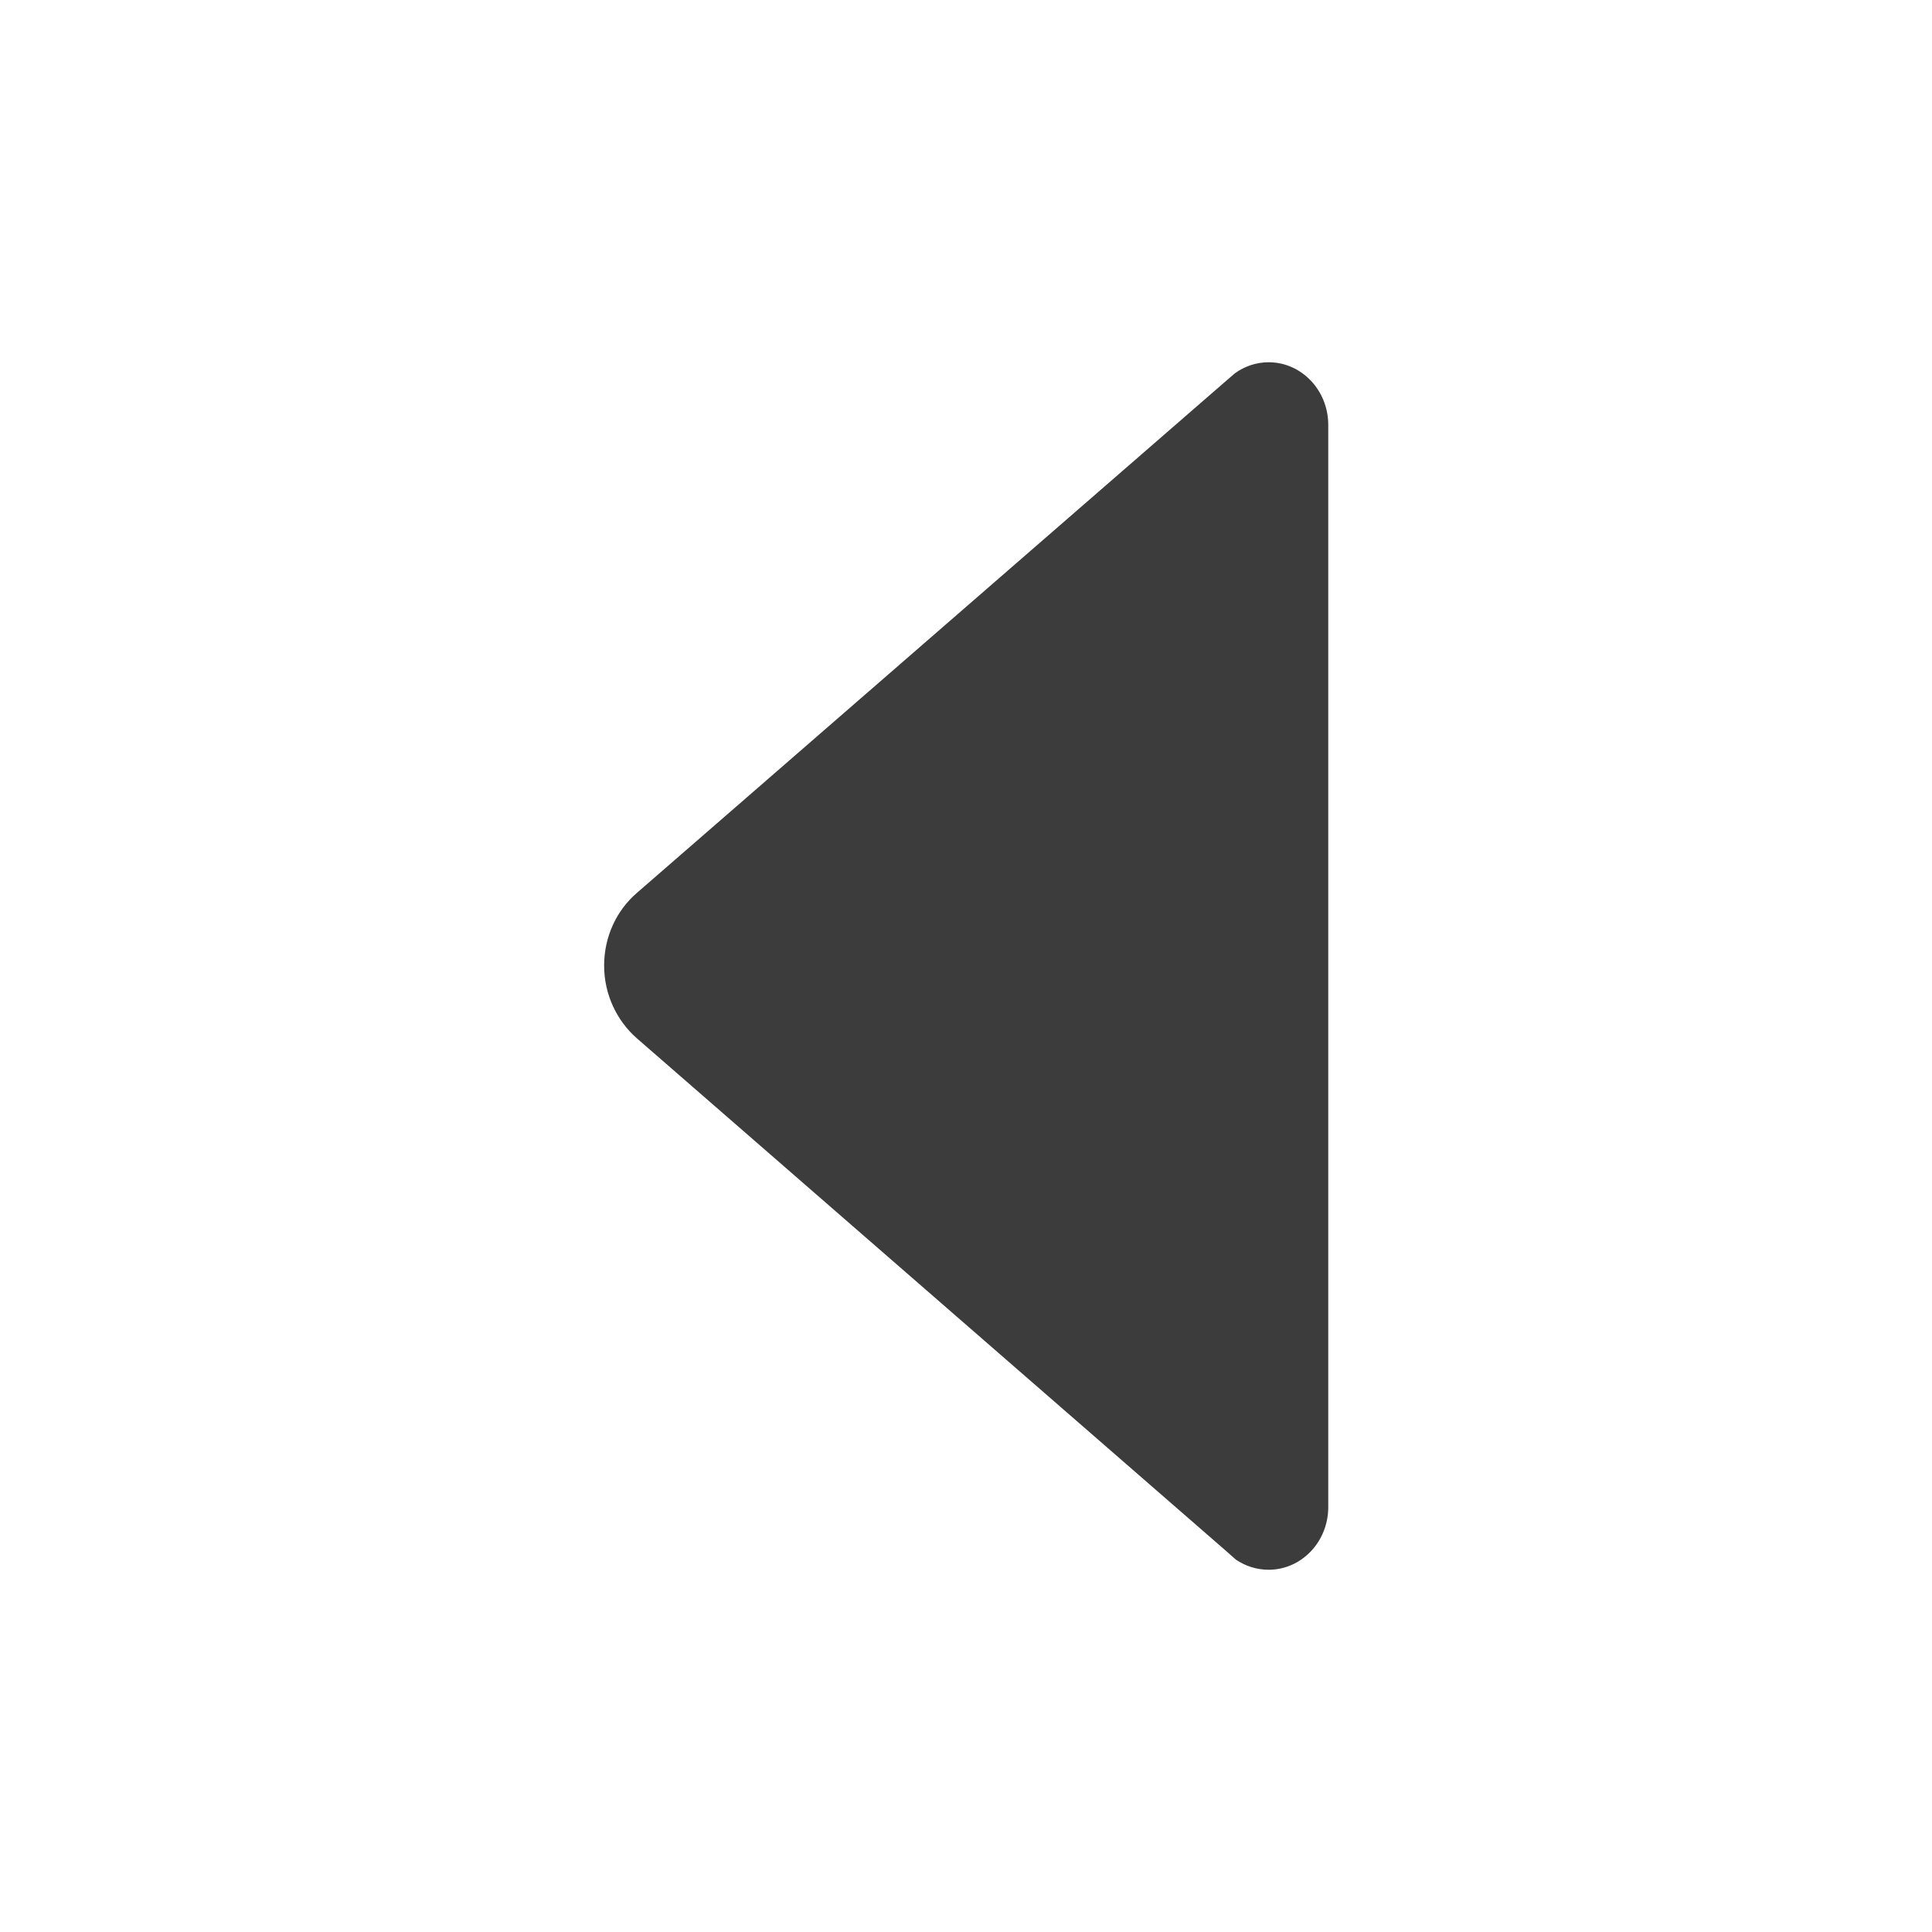
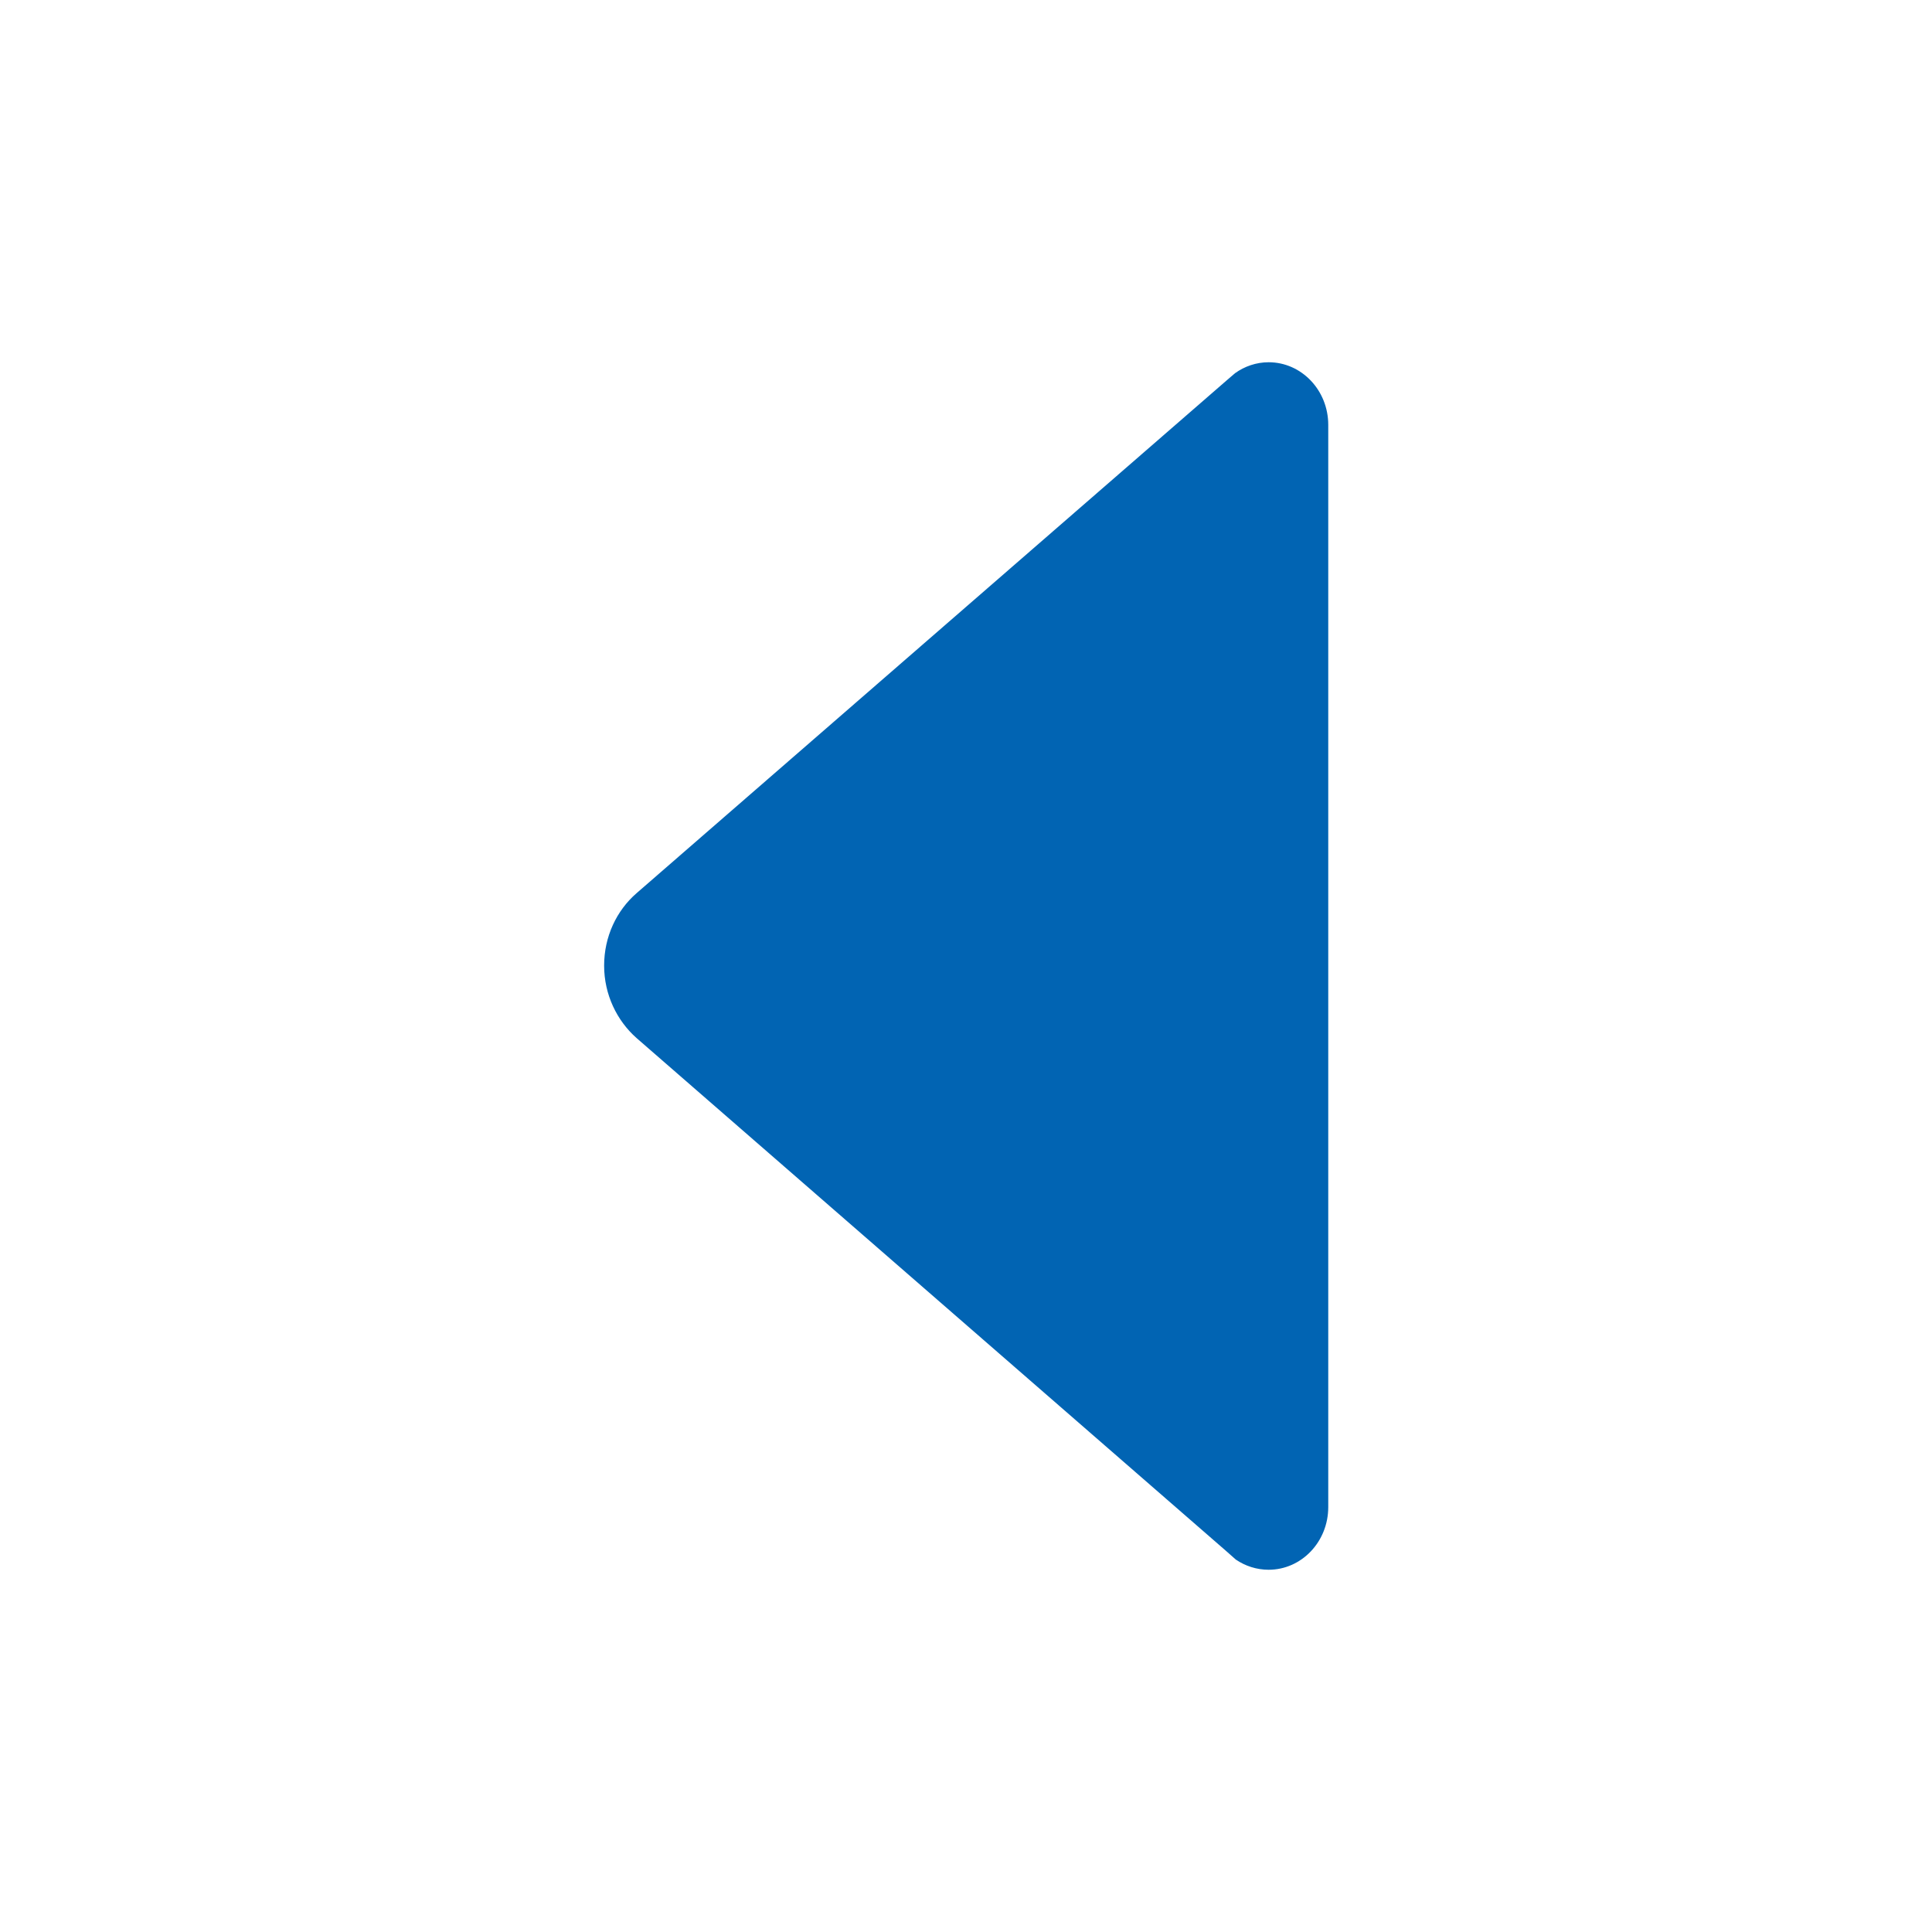
- <svg xmlns="http://www.w3.org/2000/svg" height="512px" id="Layer_1" fill="#3c3c3c" style="enable-background:new 0 0 512 512;" version="1.1" viewBox="0 0 512 512" width="512px" xml:space="preserve">
+ <svg xmlns="http://www.w3.org/2000/svg" height="512px" id="Layer_1" fill="#0164b3" style="enable-background:new 0 0 512 512;" version="1.1" viewBox="0 0 512 512" width="512px" xml:space="preserve">
  <path d="M327.3,98.9l-2.1,1.8l-156.5,136c-5.3,4.6-8.6,11.5-8.6,19.2c0,7.7,3.4,14.6,8.6,19.2L324.9,411l2.6,2.3  c2.5,1.7,5.5,2.7,8.7,2.7c8.7,0,15.8-7.4,15.8-16.6h0V112.6h0c0-9.2-7.1-16.6-15.8-16.6C332.9,96,329.8,97.1,327.3,98.9z" />
</svg>
